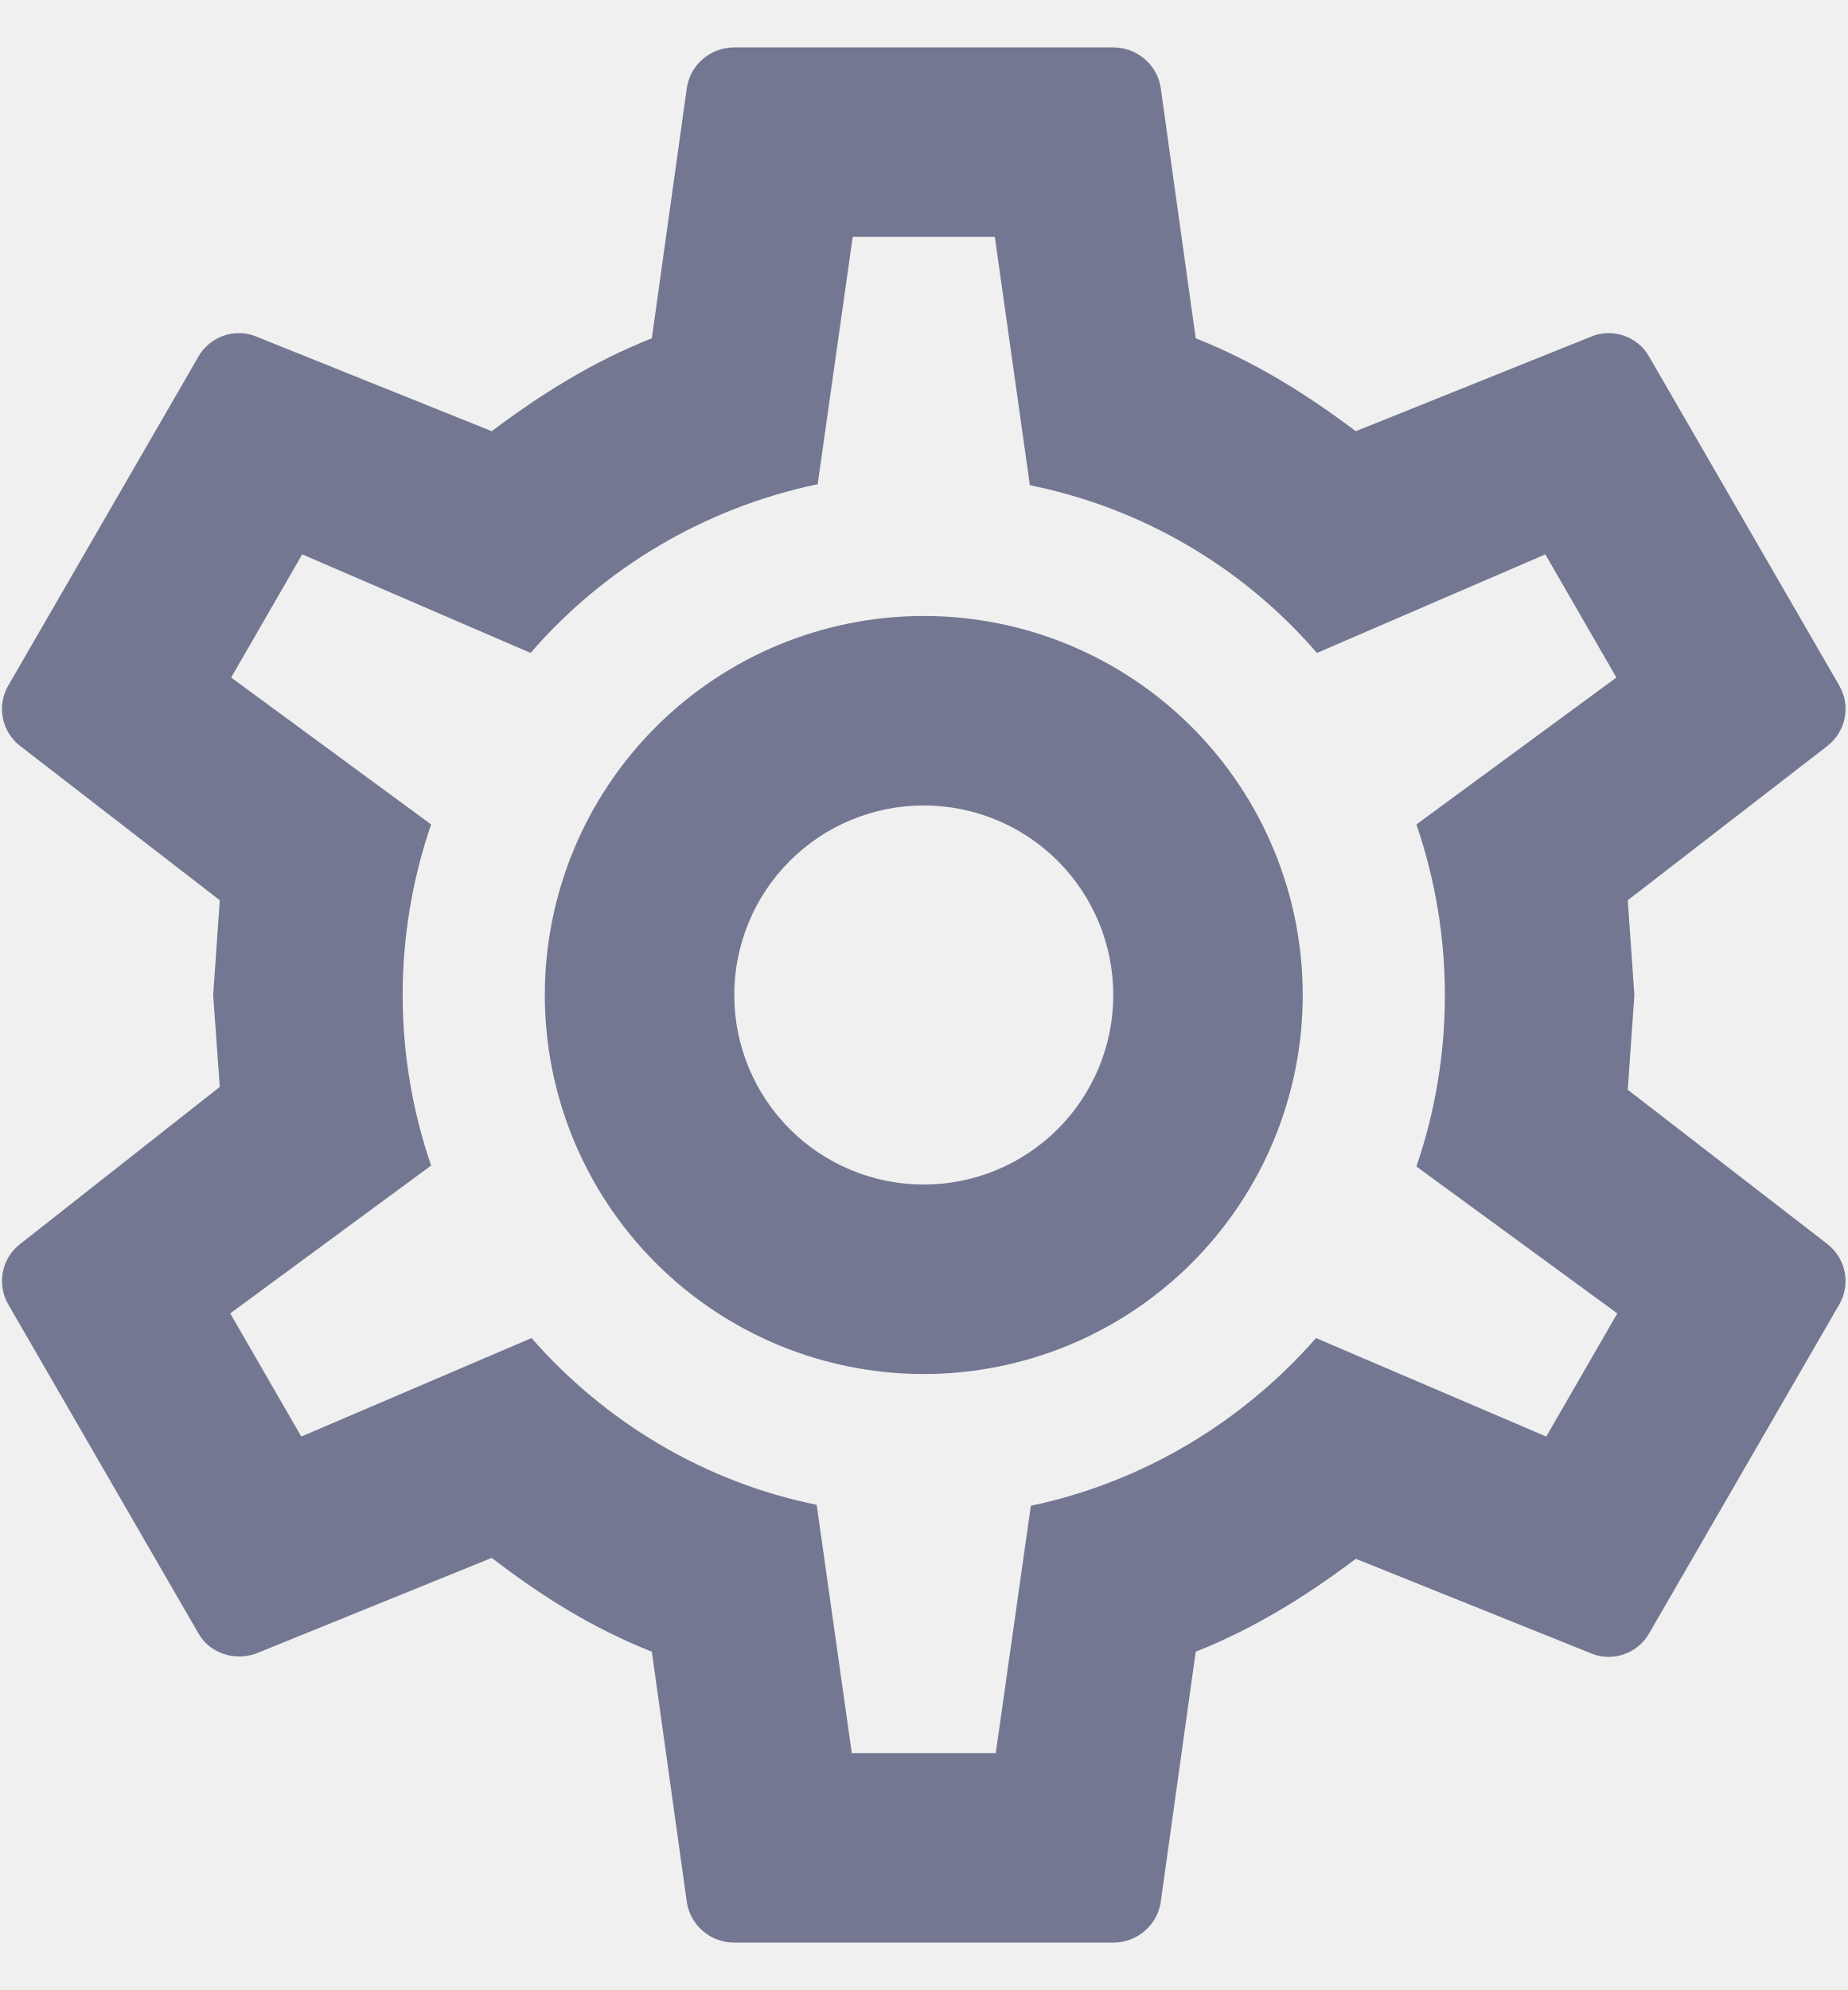
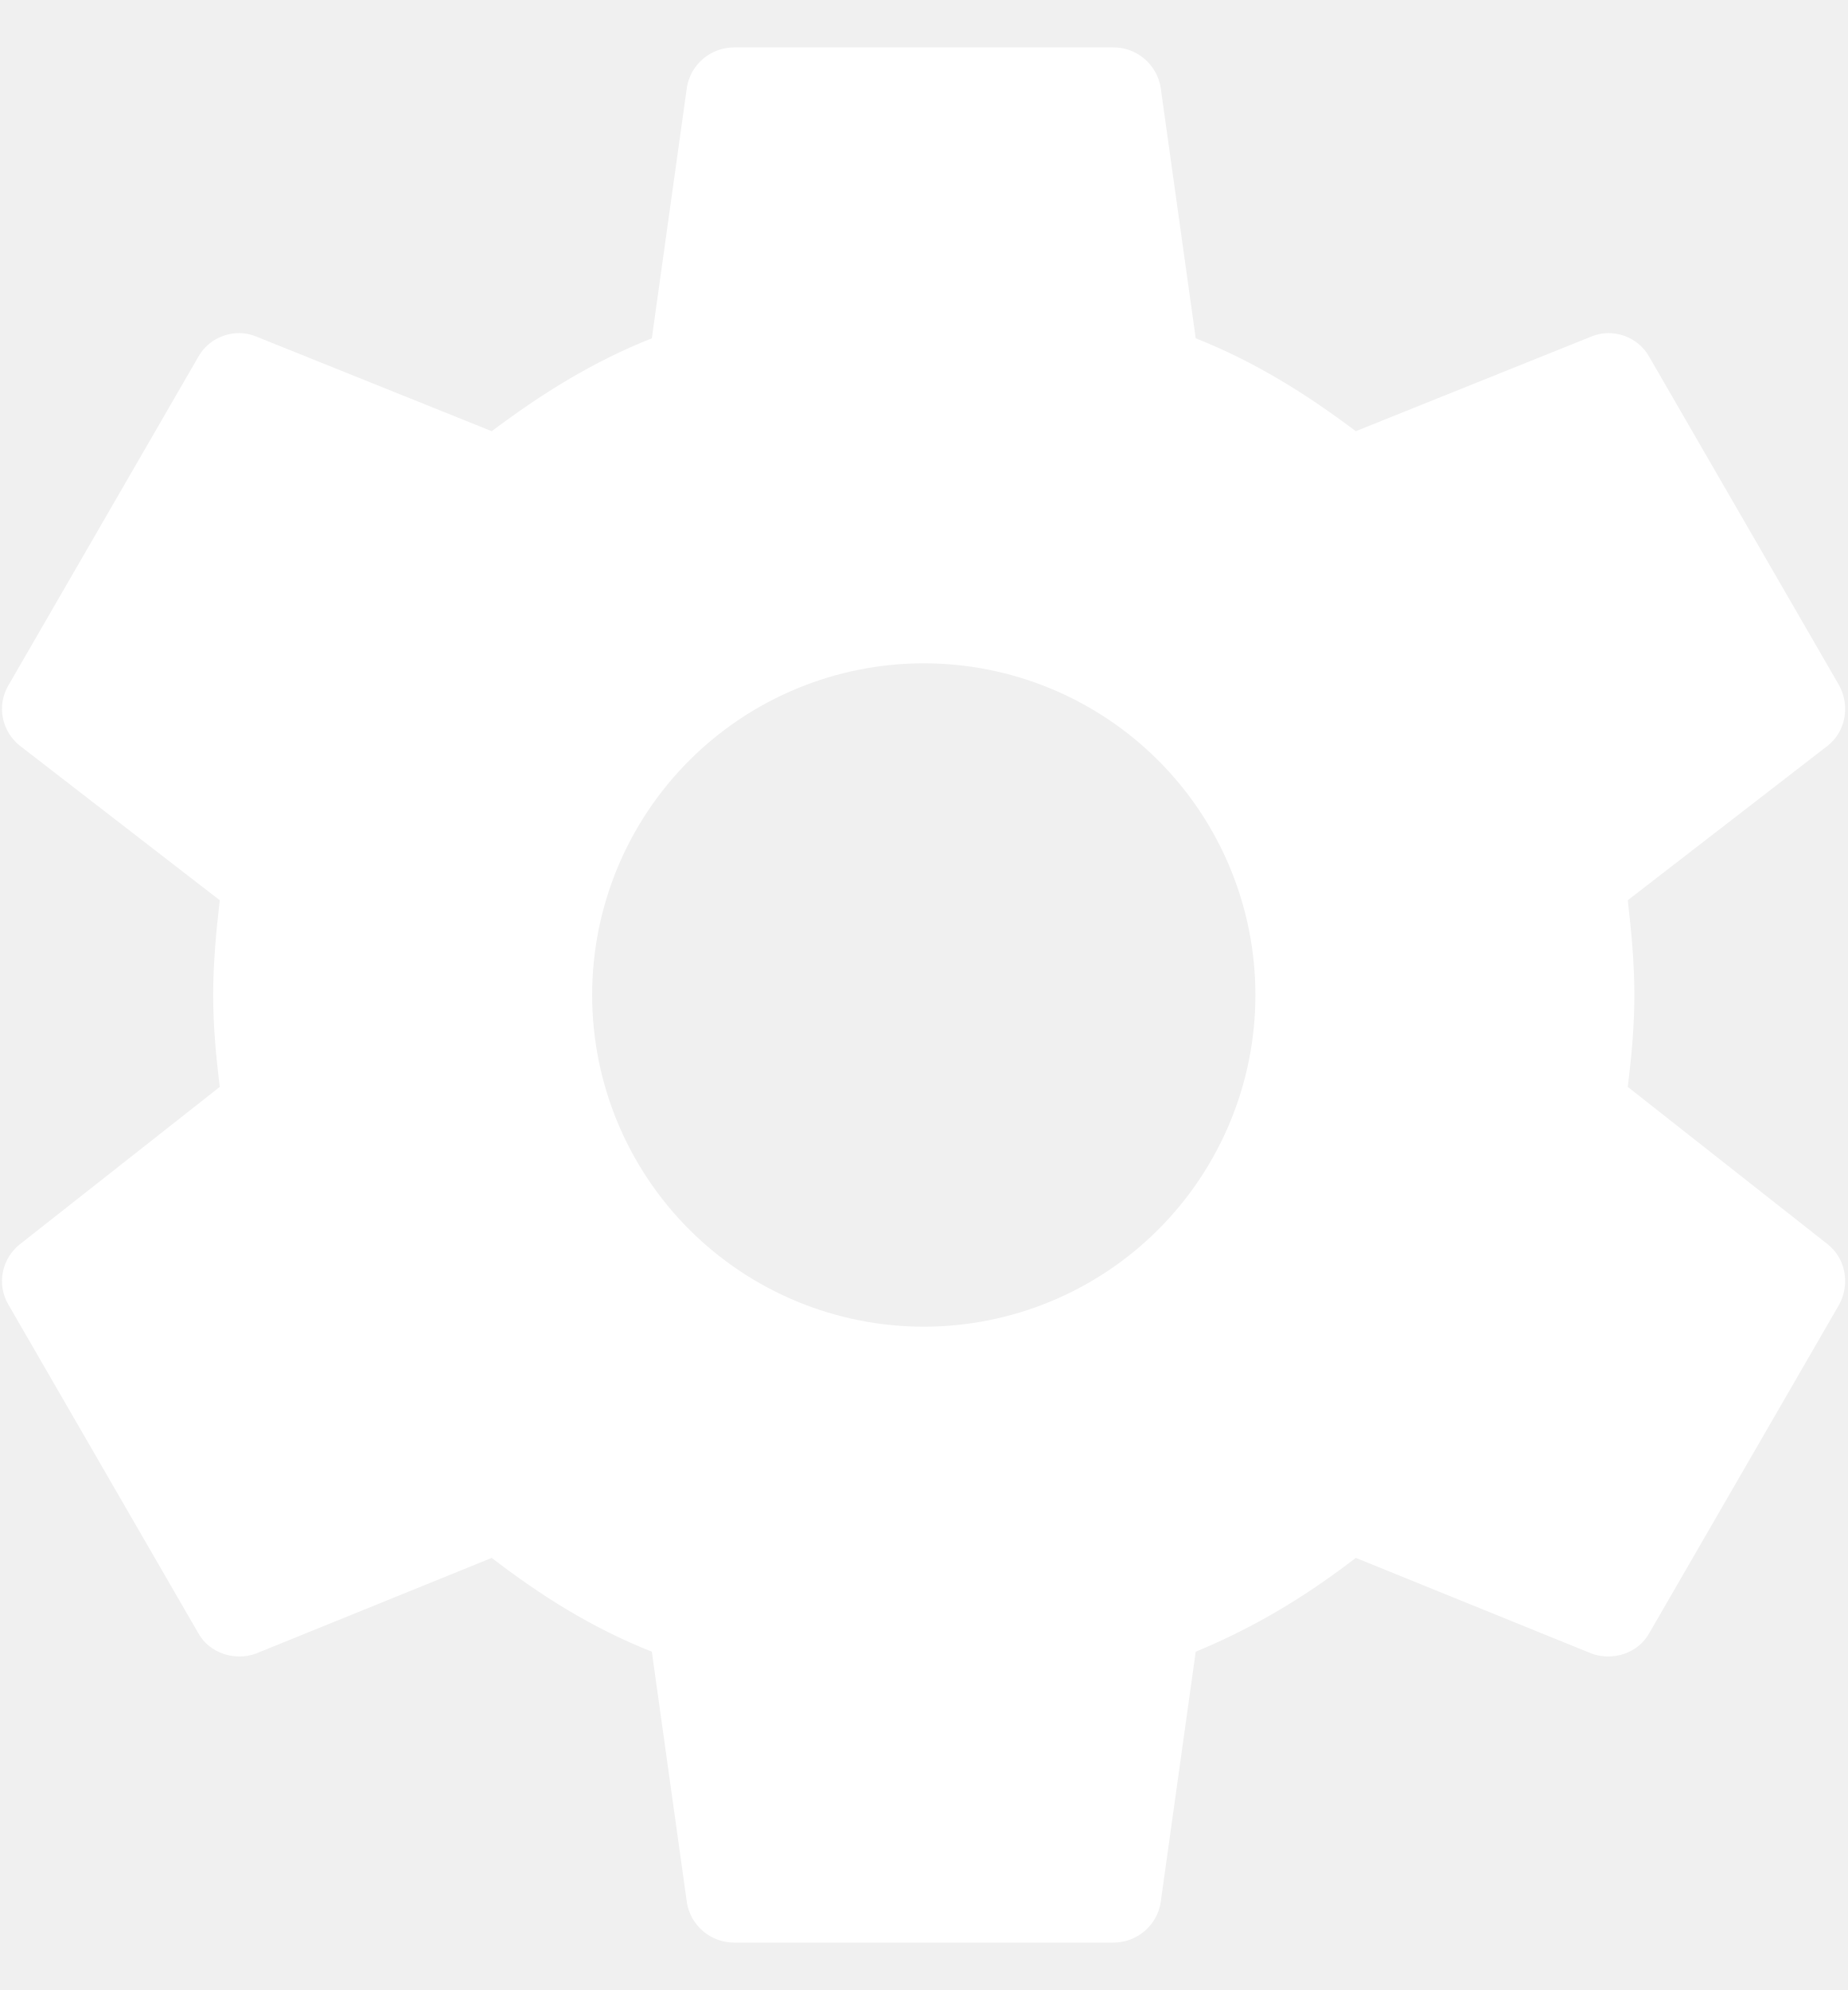
<svg xmlns="http://www.w3.org/2000/svg" width="26" height="28" viewBox="0 0 26 28" fill="none">
-   <path d="M13 8.667C14.415 8.667 15.771 9.229 16.771 10.229C17.771 11.229 18.333 12.585 18.333 14C18.333 15.415 17.771 16.771 16.771 17.771C15.771 18.771 14.415 19.333 13 19.333C11.585 19.333 10.229 18.771 9.229 17.771C8.229 16.771 7.667 15.415 7.667 14C7.667 12.585 8.229 11.229 9.229 10.229C10.229 9.229 11.585 8.667 13 8.667ZM13 11.333C12.293 11.333 11.614 11.614 11.114 12.114C10.614 12.614 10.333 13.293 10.333 14C10.333 14.707 10.614 15.386 11.114 15.886C11.614 16.386 12.293 16.667 13 16.667C13.707 16.667 14.386 16.386 14.886 15.886C15.386 15.386 15.667 14.707 15.667 14C15.667 13.293 15.386 12.614 14.886 12.114C14.386 11.614 13.707 11.333 13 11.333ZM10.333 27.333C10 27.333 9.72 27.093 9.667 26.773L9.173 23.24C8.333 22.907 7.613 22.453 6.92 21.92L3.6 23.267C3.307 23.373 2.947 23.267 2.787 22.973L0.12 18.36C0.038 18.223 0.01 18.06 0.039 17.903C0.069 17.746 0.154 17.605 0.28 17.507L3.093 15.293L3 14L3.093 12.667L0.28 10.493C0.154 10.395 0.069 10.254 0.039 10.097C0.01 9.94 0.038 9.777 0.12 9.64L2.787 5.027C2.947 4.733 3.307 4.613 3.6 4.733L6.92 6.067C7.613 5.547 8.333 5.093 9.173 4.76L9.667 1.227C9.72 0.907 10 0.667 10.333 0.667H15.667C16 0.667 16.28 0.907 16.333 1.227L16.827 4.76C17.667 5.093 18.387 5.547 19.08 6.067L22.4 4.733C22.693 4.613 23.053 4.733 23.213 5.027L25.88 9.64C26.053 9.933 25.973 10.293 25.72 10.493L22.907 12.667L23 14L22.907 15.333L25.72 17.507C25.973 17.707 26.053 18.067 25.88 18.36L23.213 22.973C23.053 23.267 22.693 23.387 22.4 23.267L19.08 21.933C18.387 22.453 17.667 22.907 16.827 23.24L16.333 26.773C16.28 27.093 16 27.333 15.667 27.333H10.333ZM12 3.333L11.507 6.813C9.907 7.147 8.493 8 7.467 9.187L4.253 7.8L3.253 9.533L6.067 11.6C5.533 13.156 5.533 14.844 6.067 16.4L3.24 18.48L4.24 20.213L7.48 18.827C8.507 20 9.907 20.853 11.493 21.173L11.987 24.667H14.013L14.507 21.187C16.093 20.853 17.493 20 18.52 18.827L21.76 20.213L22.76 18.48L19.933 16.413C20.467 14.853 20.467 13.16 19.933 11.6L22.747 9.533L21.747 7.8L18.533 9.187C17.486 7.974 16.064 7.144 14.493 6.827L14 3.333H12Z" fill="#737791" />
+   <path d="M13 18.667C11.762 18.667 10.575 18.175 9.7 17.3C8.825 16.425 8.333 15.238 8.333 14C8.333 12.762 8.825 11.575 9.7 10.7C10.575 9.825 11.762 9.333 13 9.333C14.238 9.333 15.425 9.825 16.3 10.7C17.175 11.575 17.667 12.762 17.667 14C17.667 15.238 17.175 16.425 16.3 17.3C15.425 18.175 14.238 18.667 13 18.667ZM22.907 15.293C22.96 14.867 23 14.44 23 14C23 13.56 22.96 13.12 22.907 12.667L25.72 10.493C25.973 10.293 26.04 9.933 25.88 9.64L23.213 5.027C23.053 4.733 22.693 4.613 22.4 4.733L19.08 6.067C18.387 5.547 17.667 5.093 16.827 4.76L16.333 1.227C16.306 1.07 16.224 0.927 16.102 0.825C15.98 0.722 15.826 0.666 15.667 0.667H10.333C10 0.667 9.72 0.907 9.667 1.227L9.173 4.76C8.333 5.093 7.613 5.547 6.92 6.067L3.6 4.733C3.307 4.613 2.947 4.733 2.787 5.027L0.12 9.64C-0.053 9.933 0.027 10.293 0.28 10.493L3.093 12.667C3.04 13.12 3 13.56 3 14C3 14.44 3.04 14.867 3.093 15.293L0.28 17.507C0.027 17.707 -0.053 18.067 0.12 18.36L2.787 22.973C2.947 23.267 3.307 23.373 3.6 23.267L6.92 21.92C7.613 22.453 8.333 22.907 9.173 23.24L9.667 26.773C9.72 27.093 10 27.333 10.333 27.333H15.667C16 27.333 16.28 27.093 16.333 26.773L16.827 23.24C17.667 22.893 18.387 22.453 19.08 21.92L22.4 23.267C22.693 23.373 23.053 23.267 23.213 22.973L25.88 18.36C26.04 18.067 25.973 17.707 25.72 17.507L22.907 15.293Z" fill="white" />
</svg>
